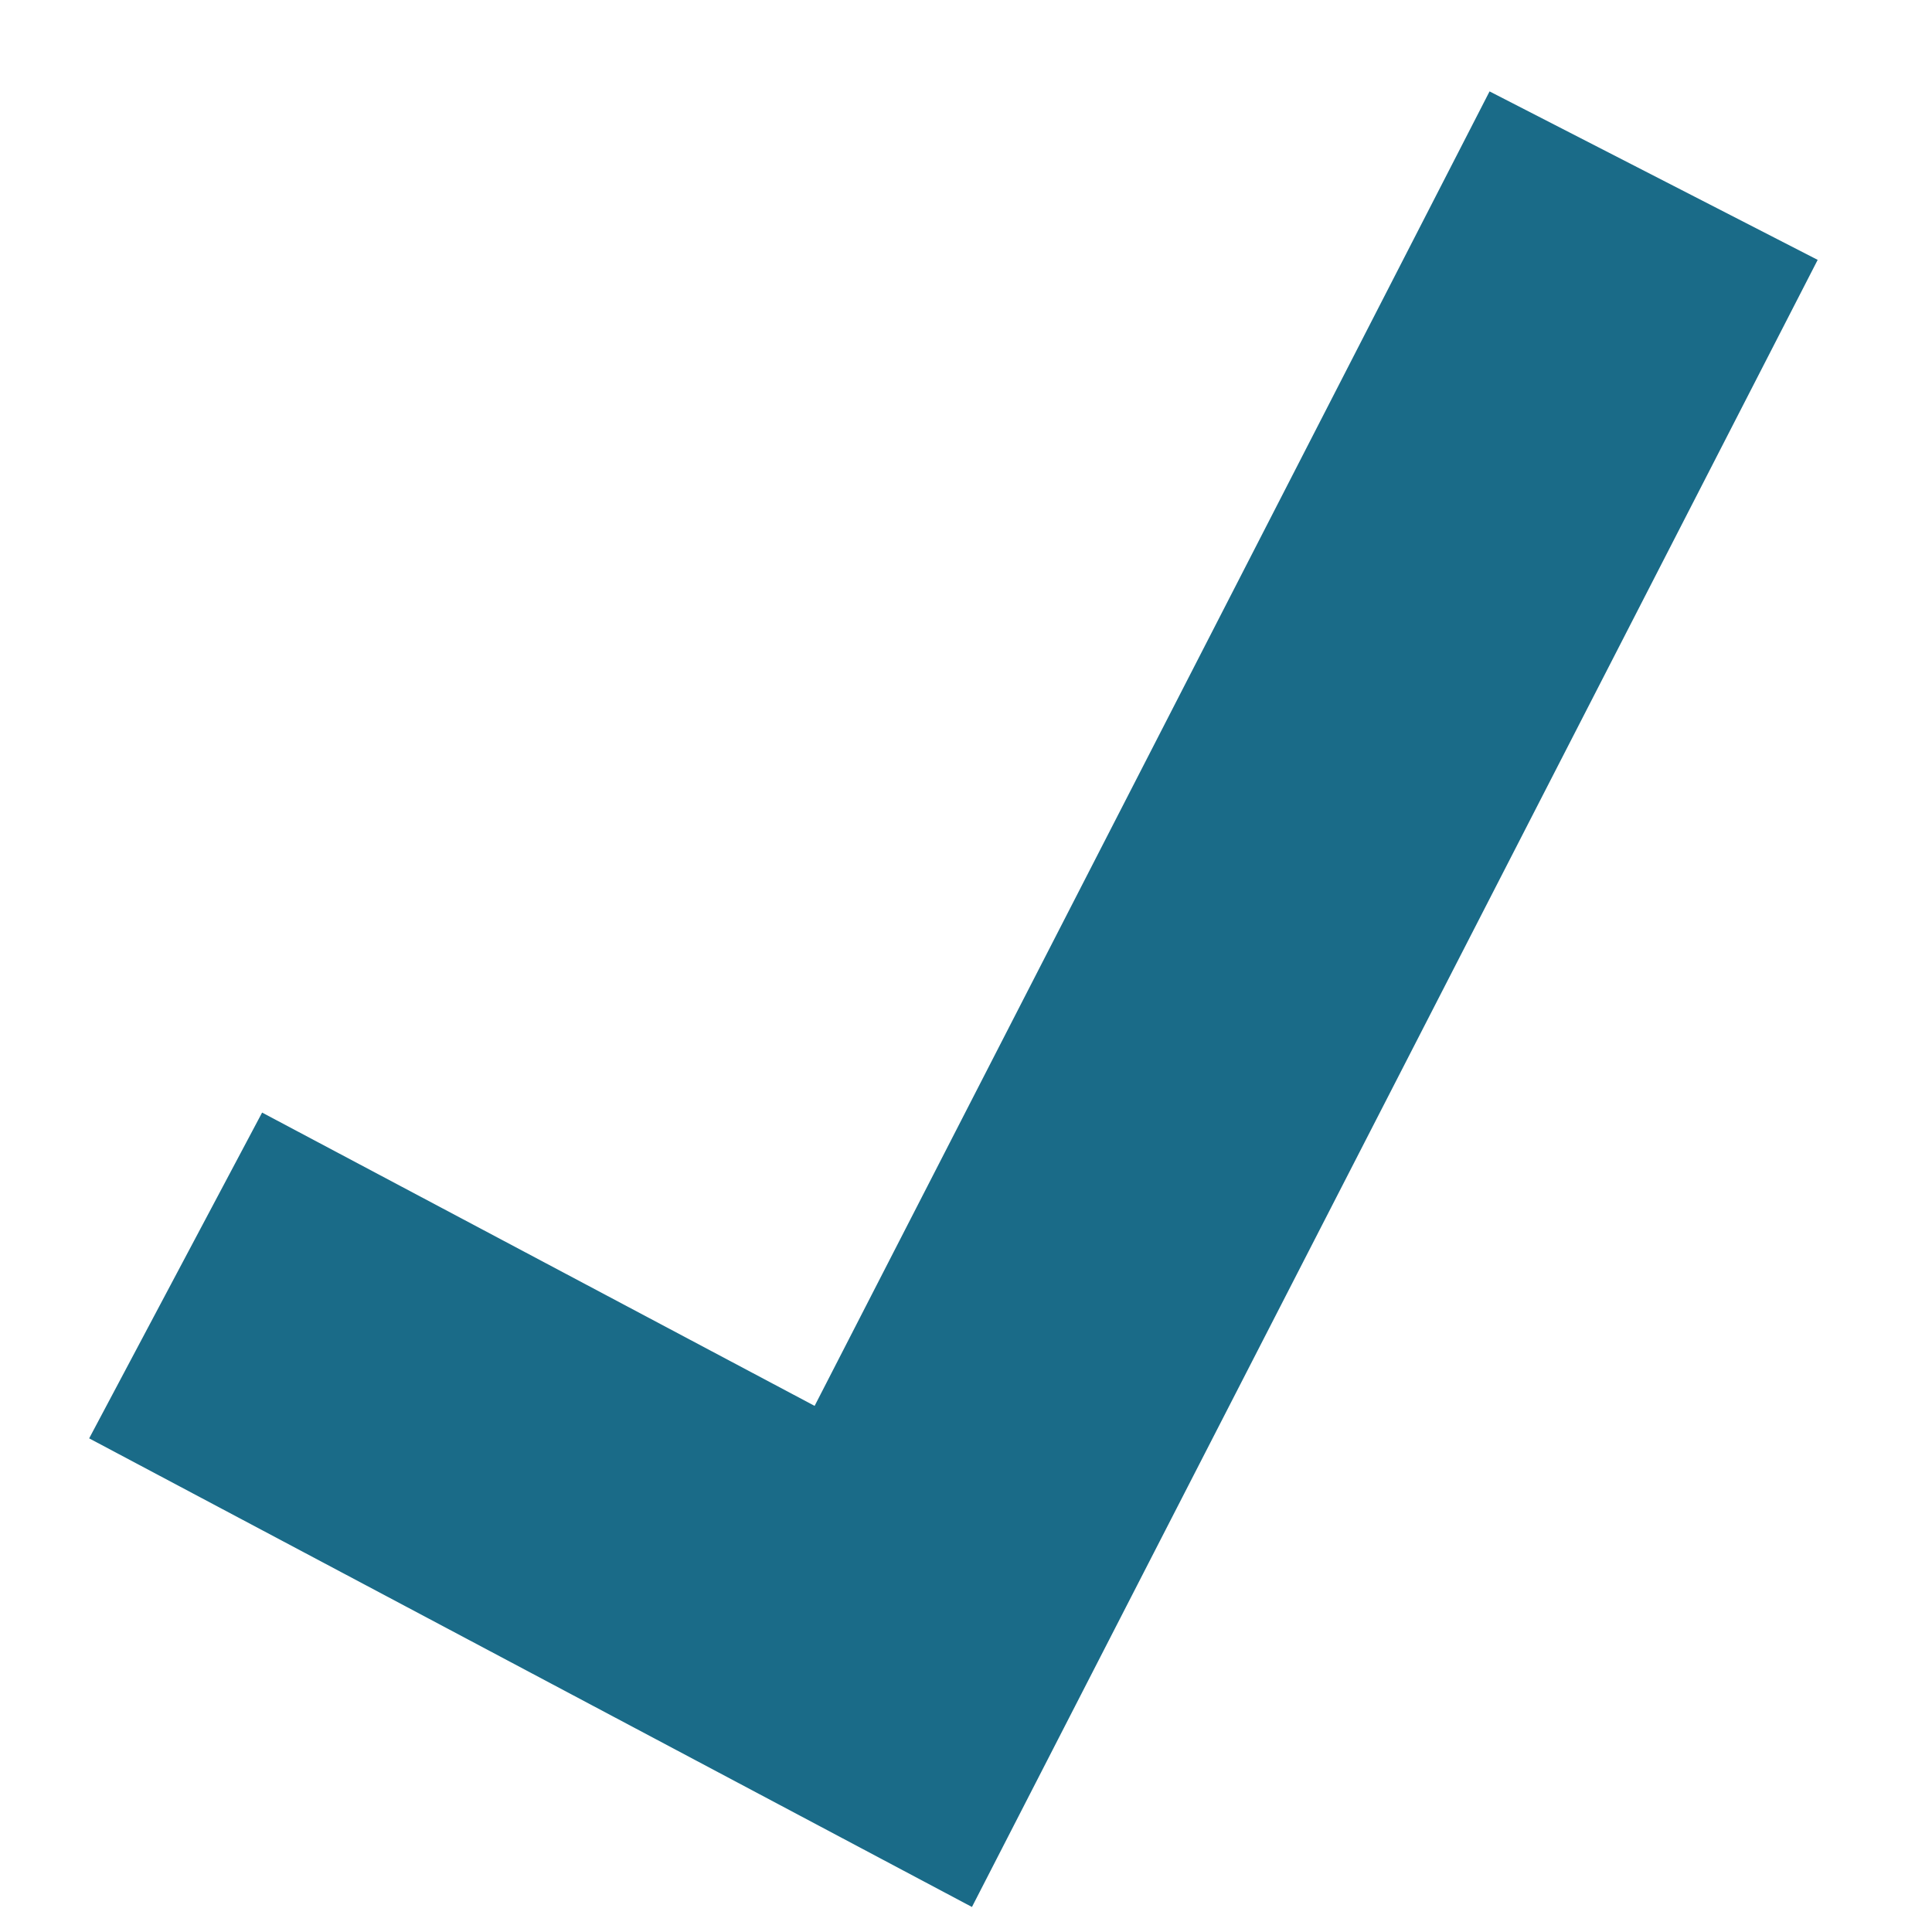
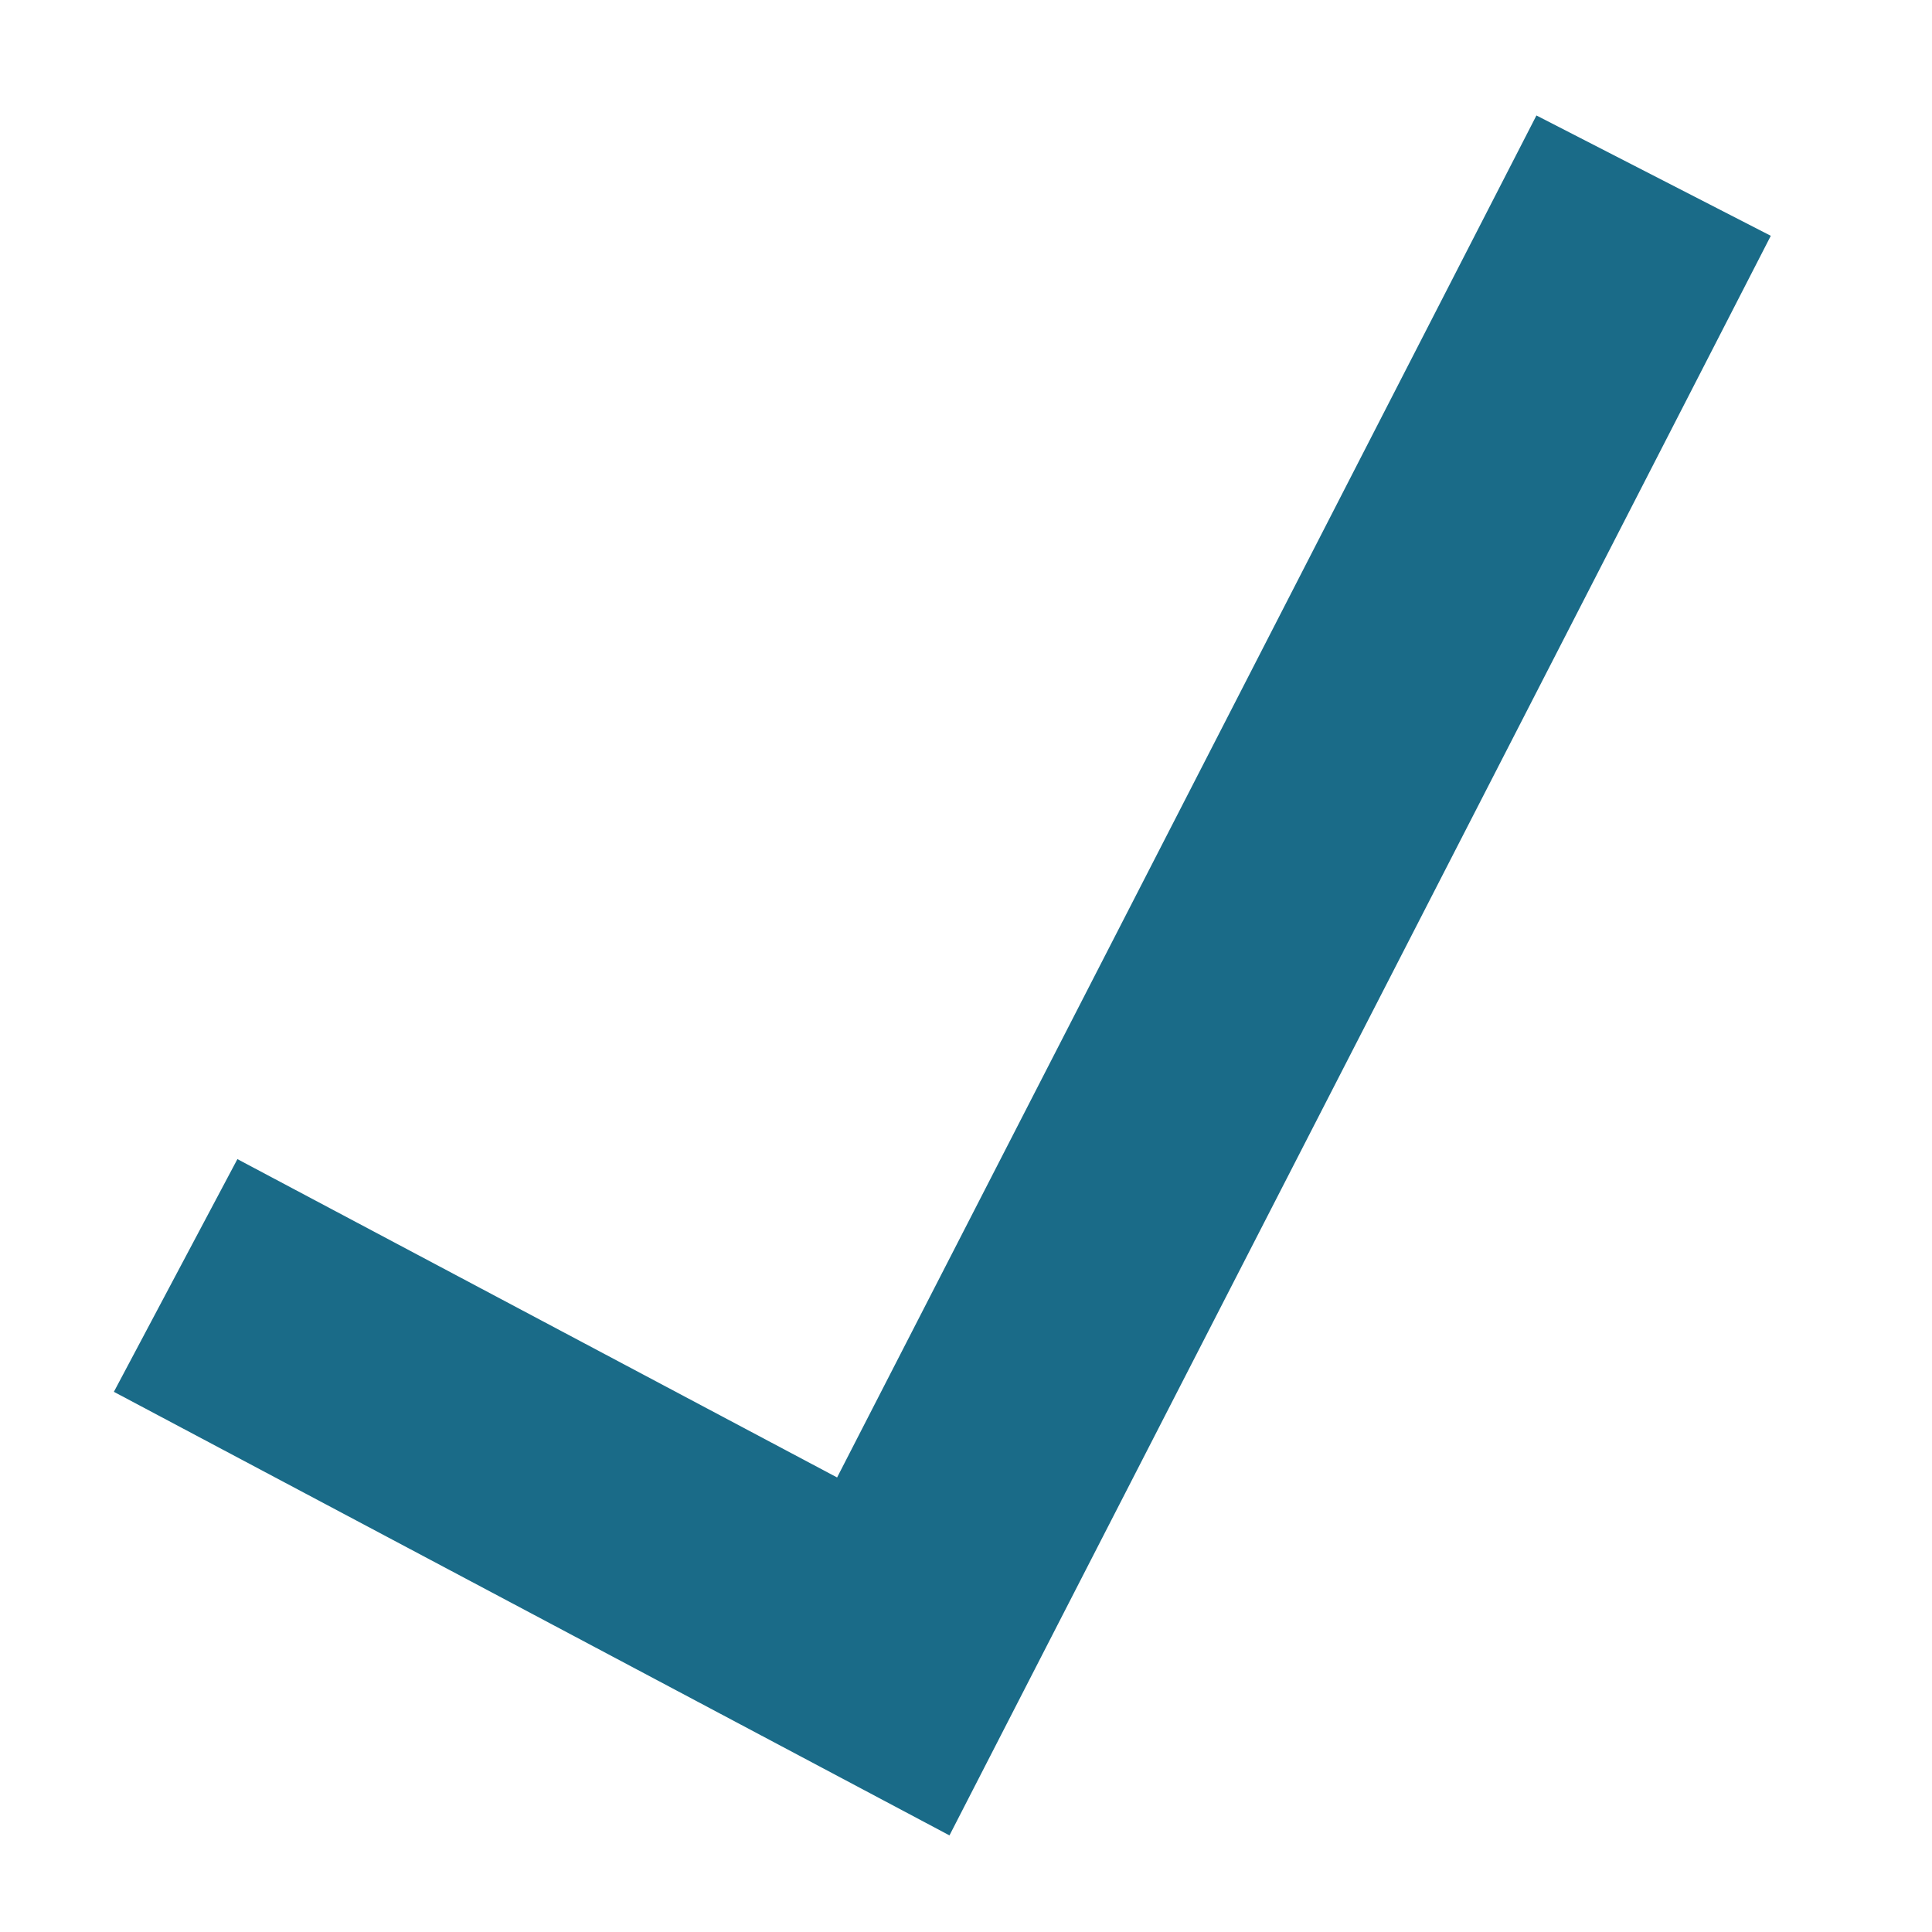
<svg xmlns="http://www.w3.org/2000/svg" height="11" viewBox="0 0 11 11" width="11">
-   <path d="m12.415 4-4.329 8.431-4.086-2.169" fill="none" stroke="#1a6b88" stroke-width="2.1" transform="translate(-3 -3)" />
+   <path d="m12.415 4-4.329 8.431-4.086-2.169" fill="none" stroke="#1a6b88" stroke-width="1.5" transform="translate(-3 -3)" />
</svg>
